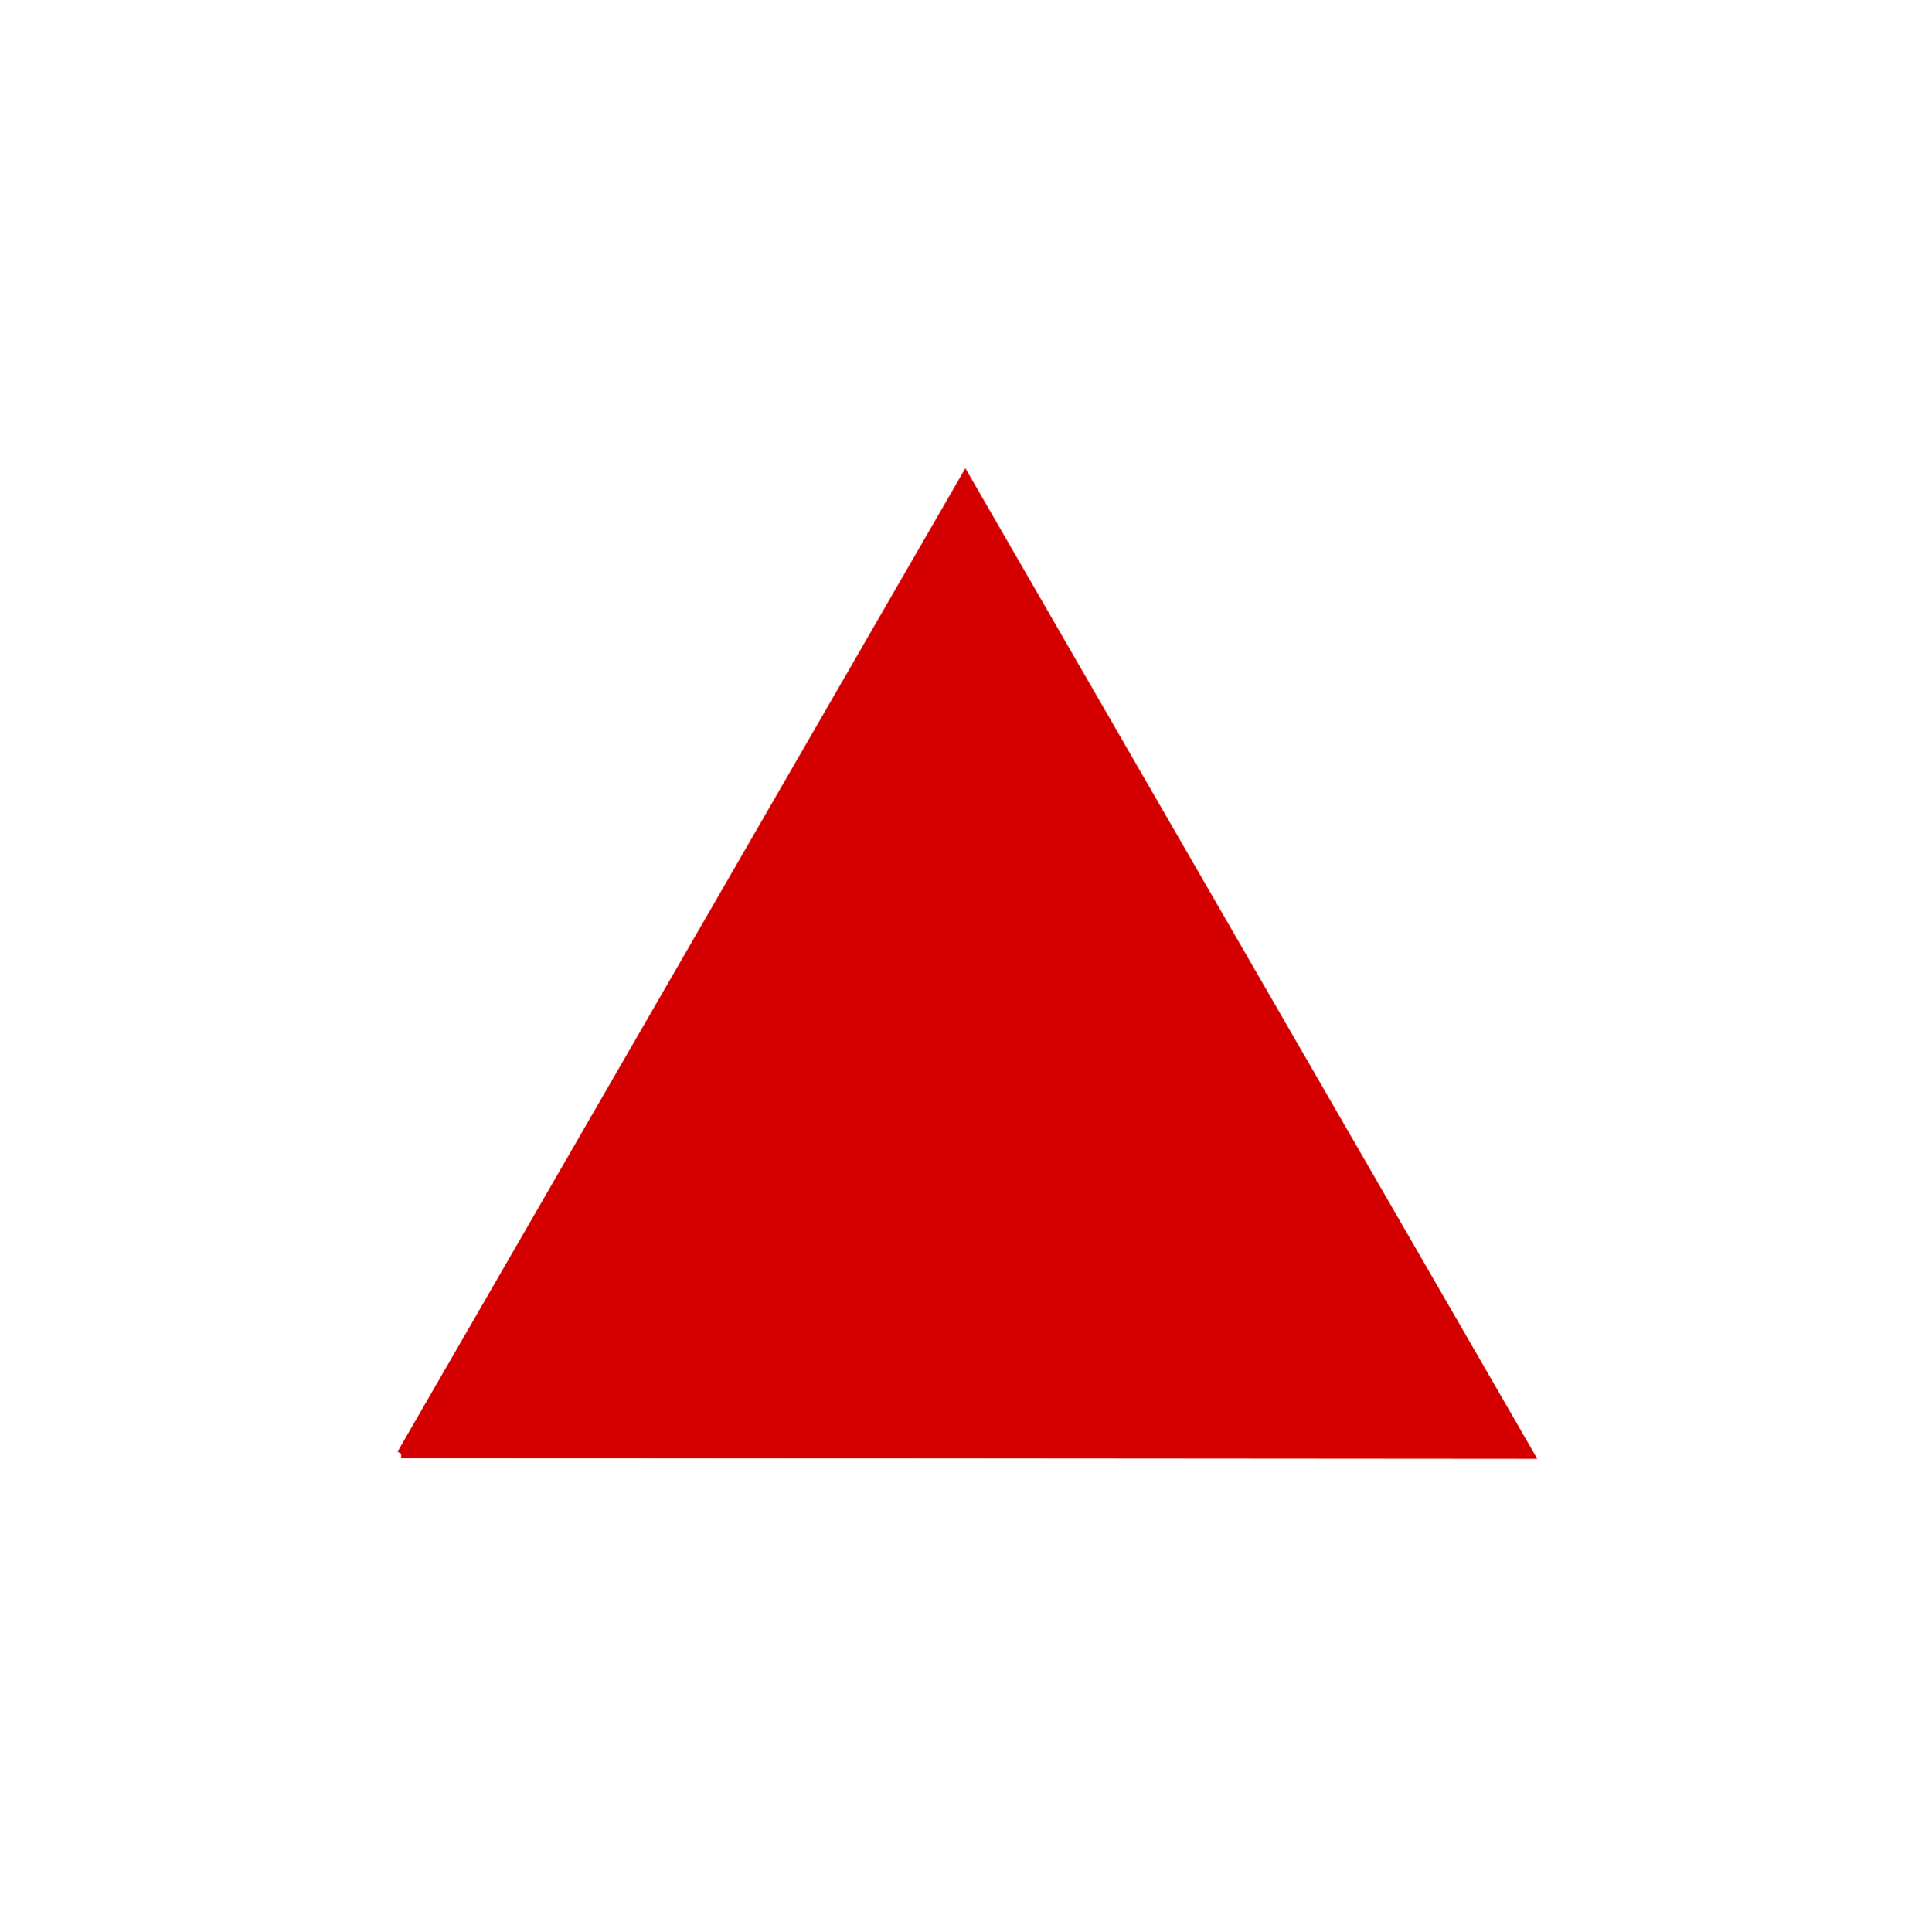
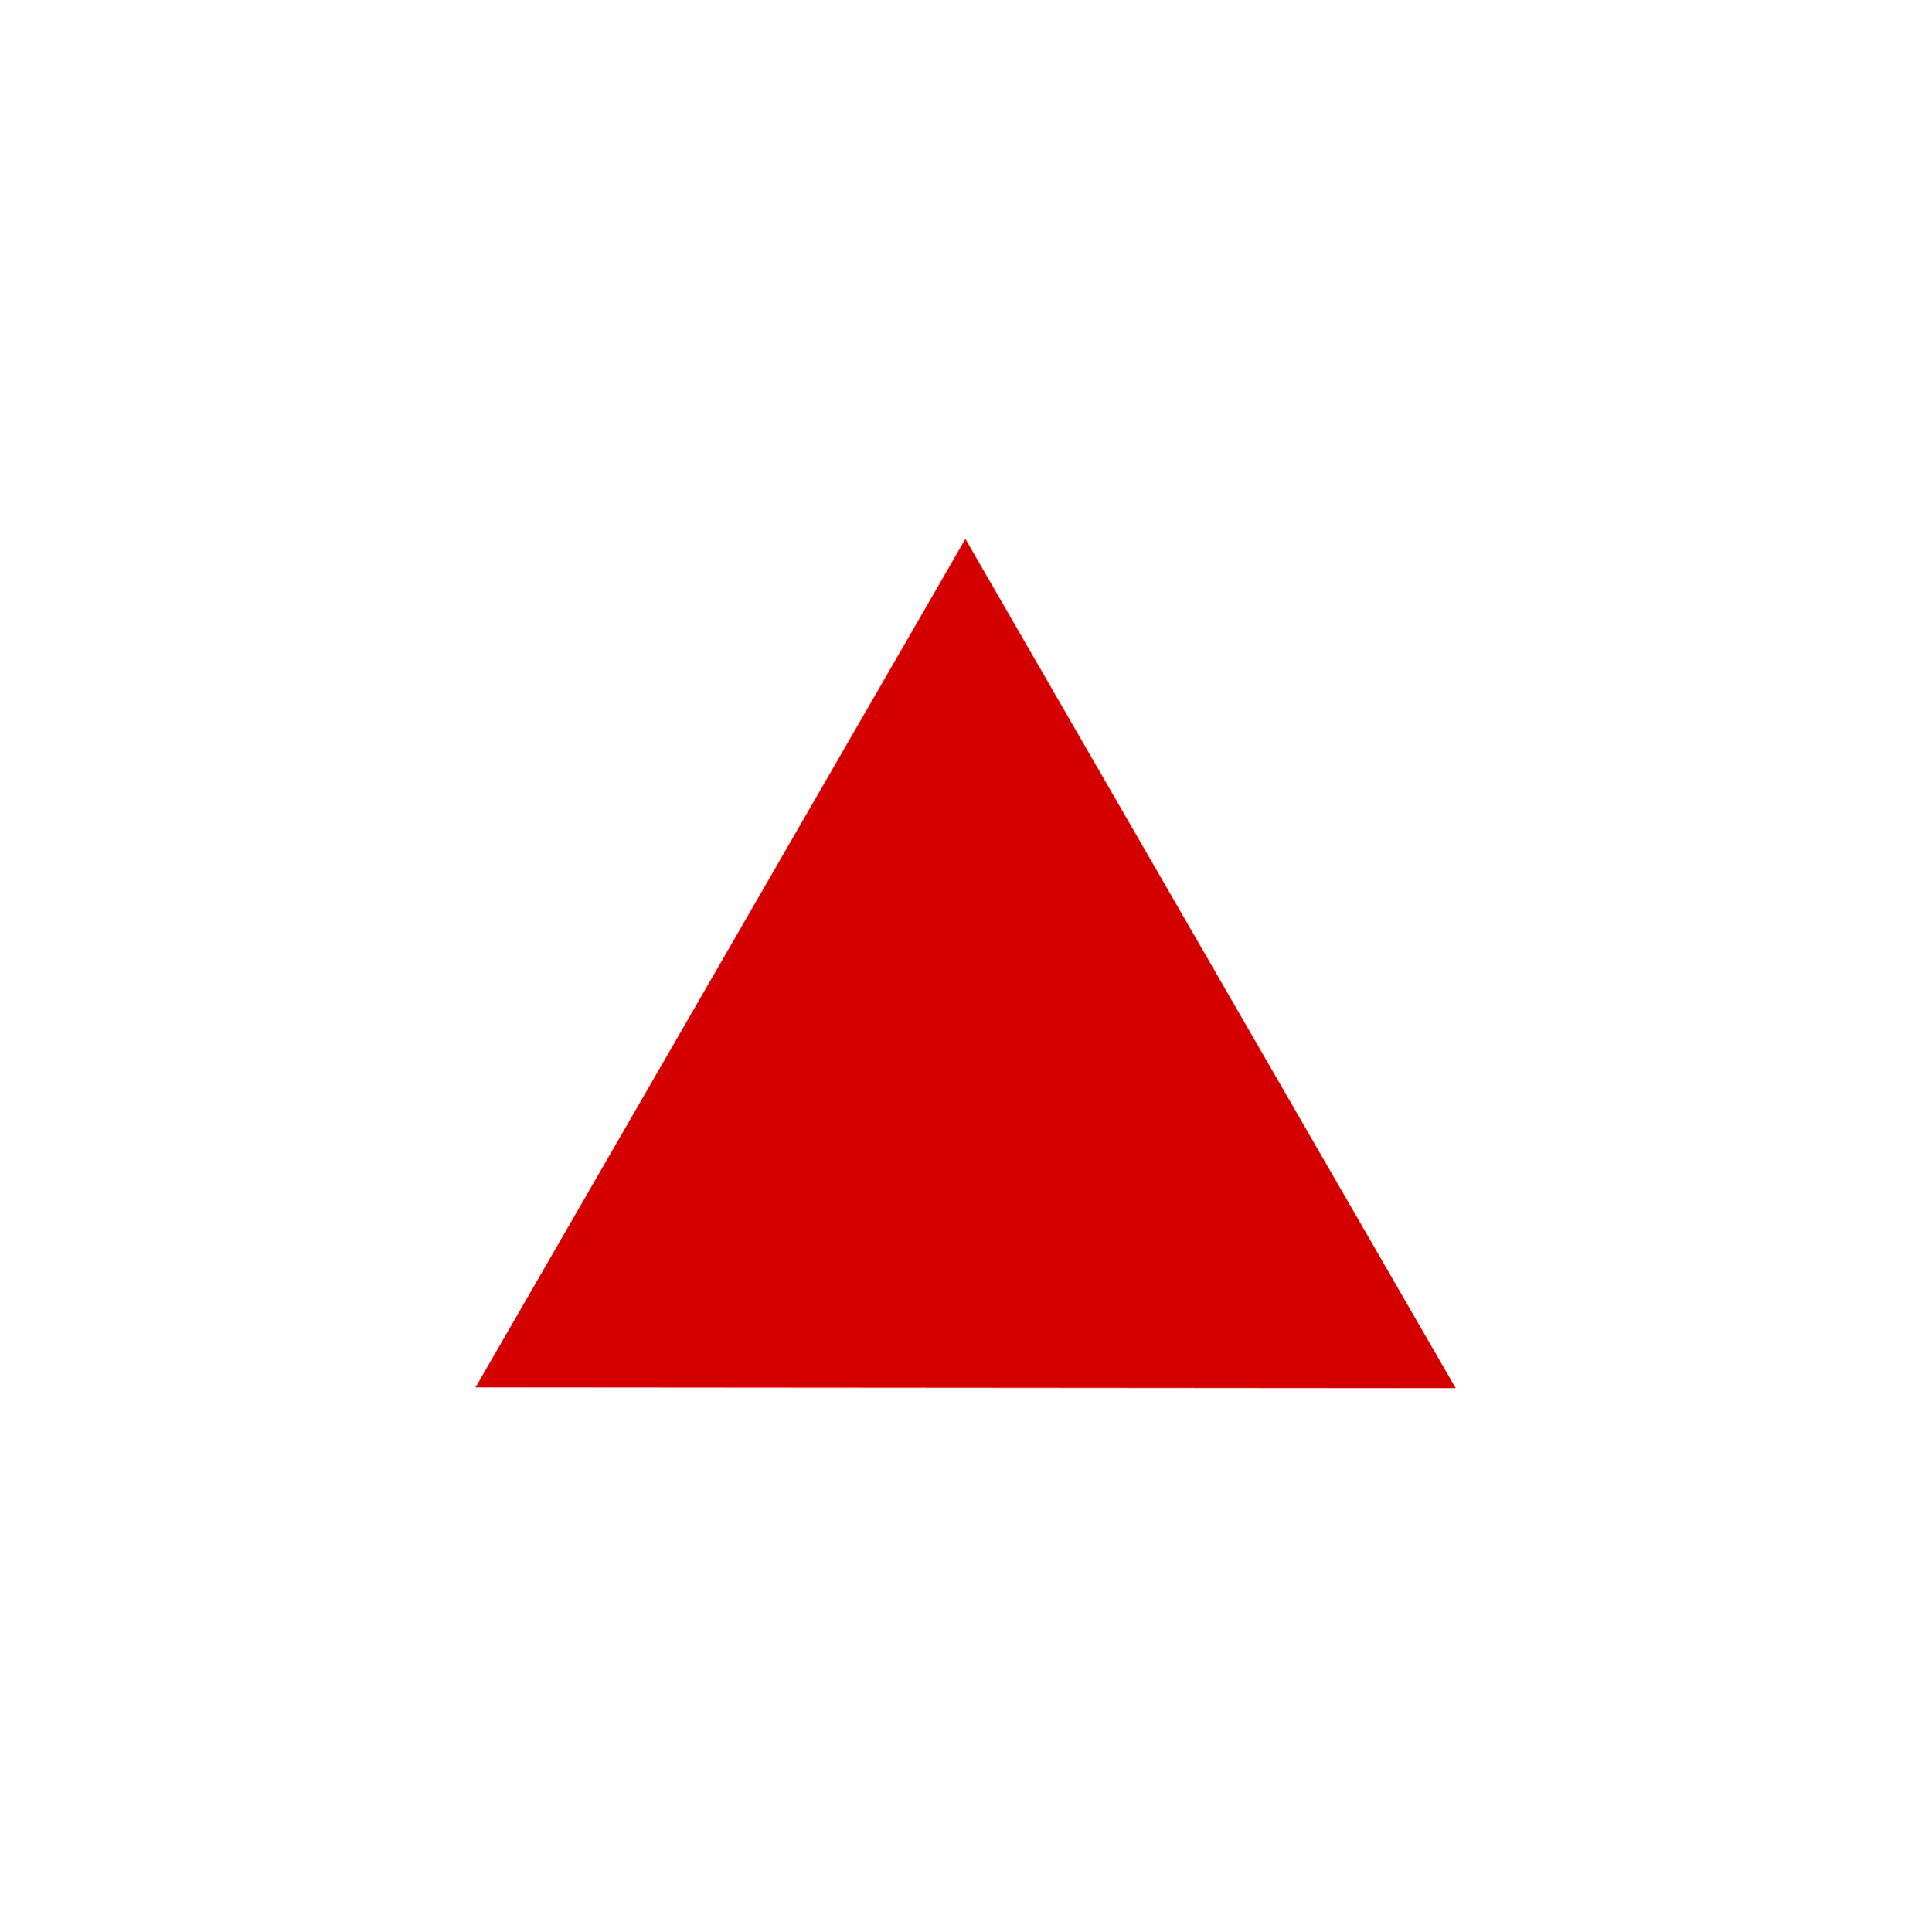
<svg xmlns="http://www.w3.org/2000/svg" width="580" height="580">
  <g>
    <g id="g1327" />
-     <path stroke-width="2.515px" fill-rule="evenodd" stroke="#D40000" id="path4355" d="m120.473,436.616l169.448,-293.493l169.605,293.754l-339.054,-0.261l-0,0l0,0l0,0z" fill="#D40000" />
+     <path fill="#D40000" d="m144.973,415.428l144.96,-251.078l145.094,251.301l-290.054,-0.223l-0,0l0,0l0,0l0,0z" id="path4355" stroke="#D40000" fill-rule="evenodd" stroke-width="2.515px" />
  </g>
</svg>
